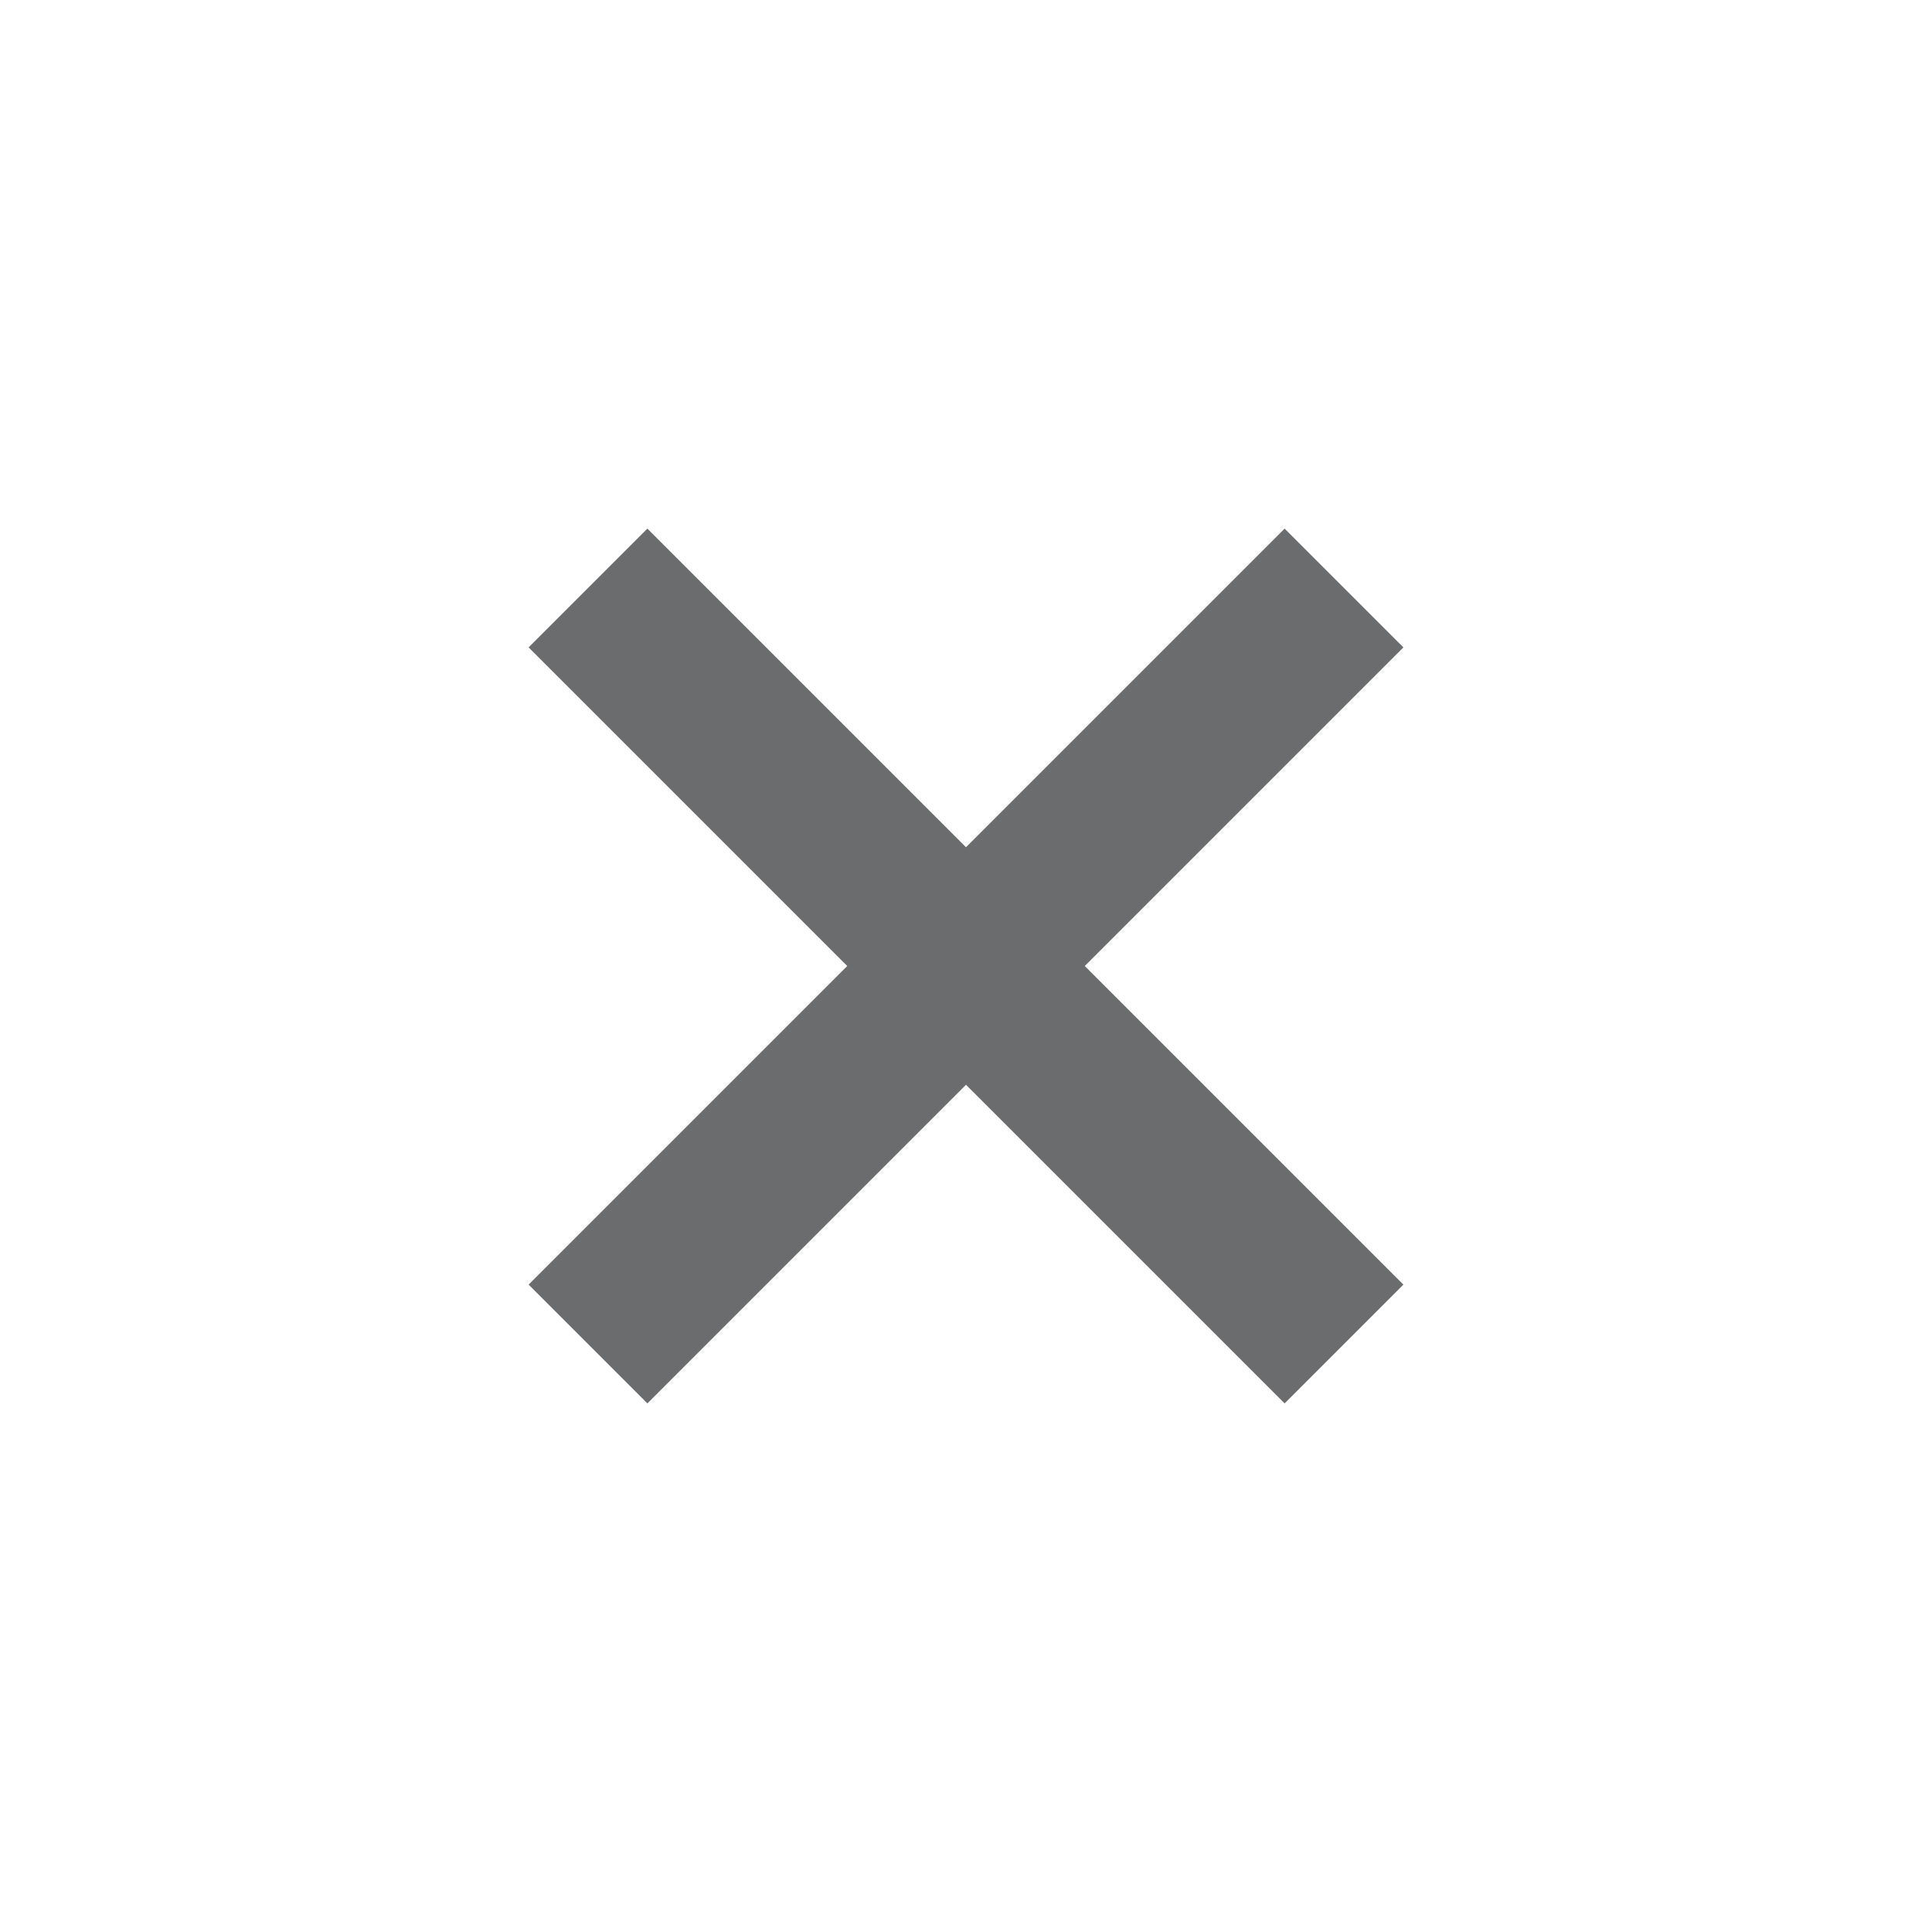
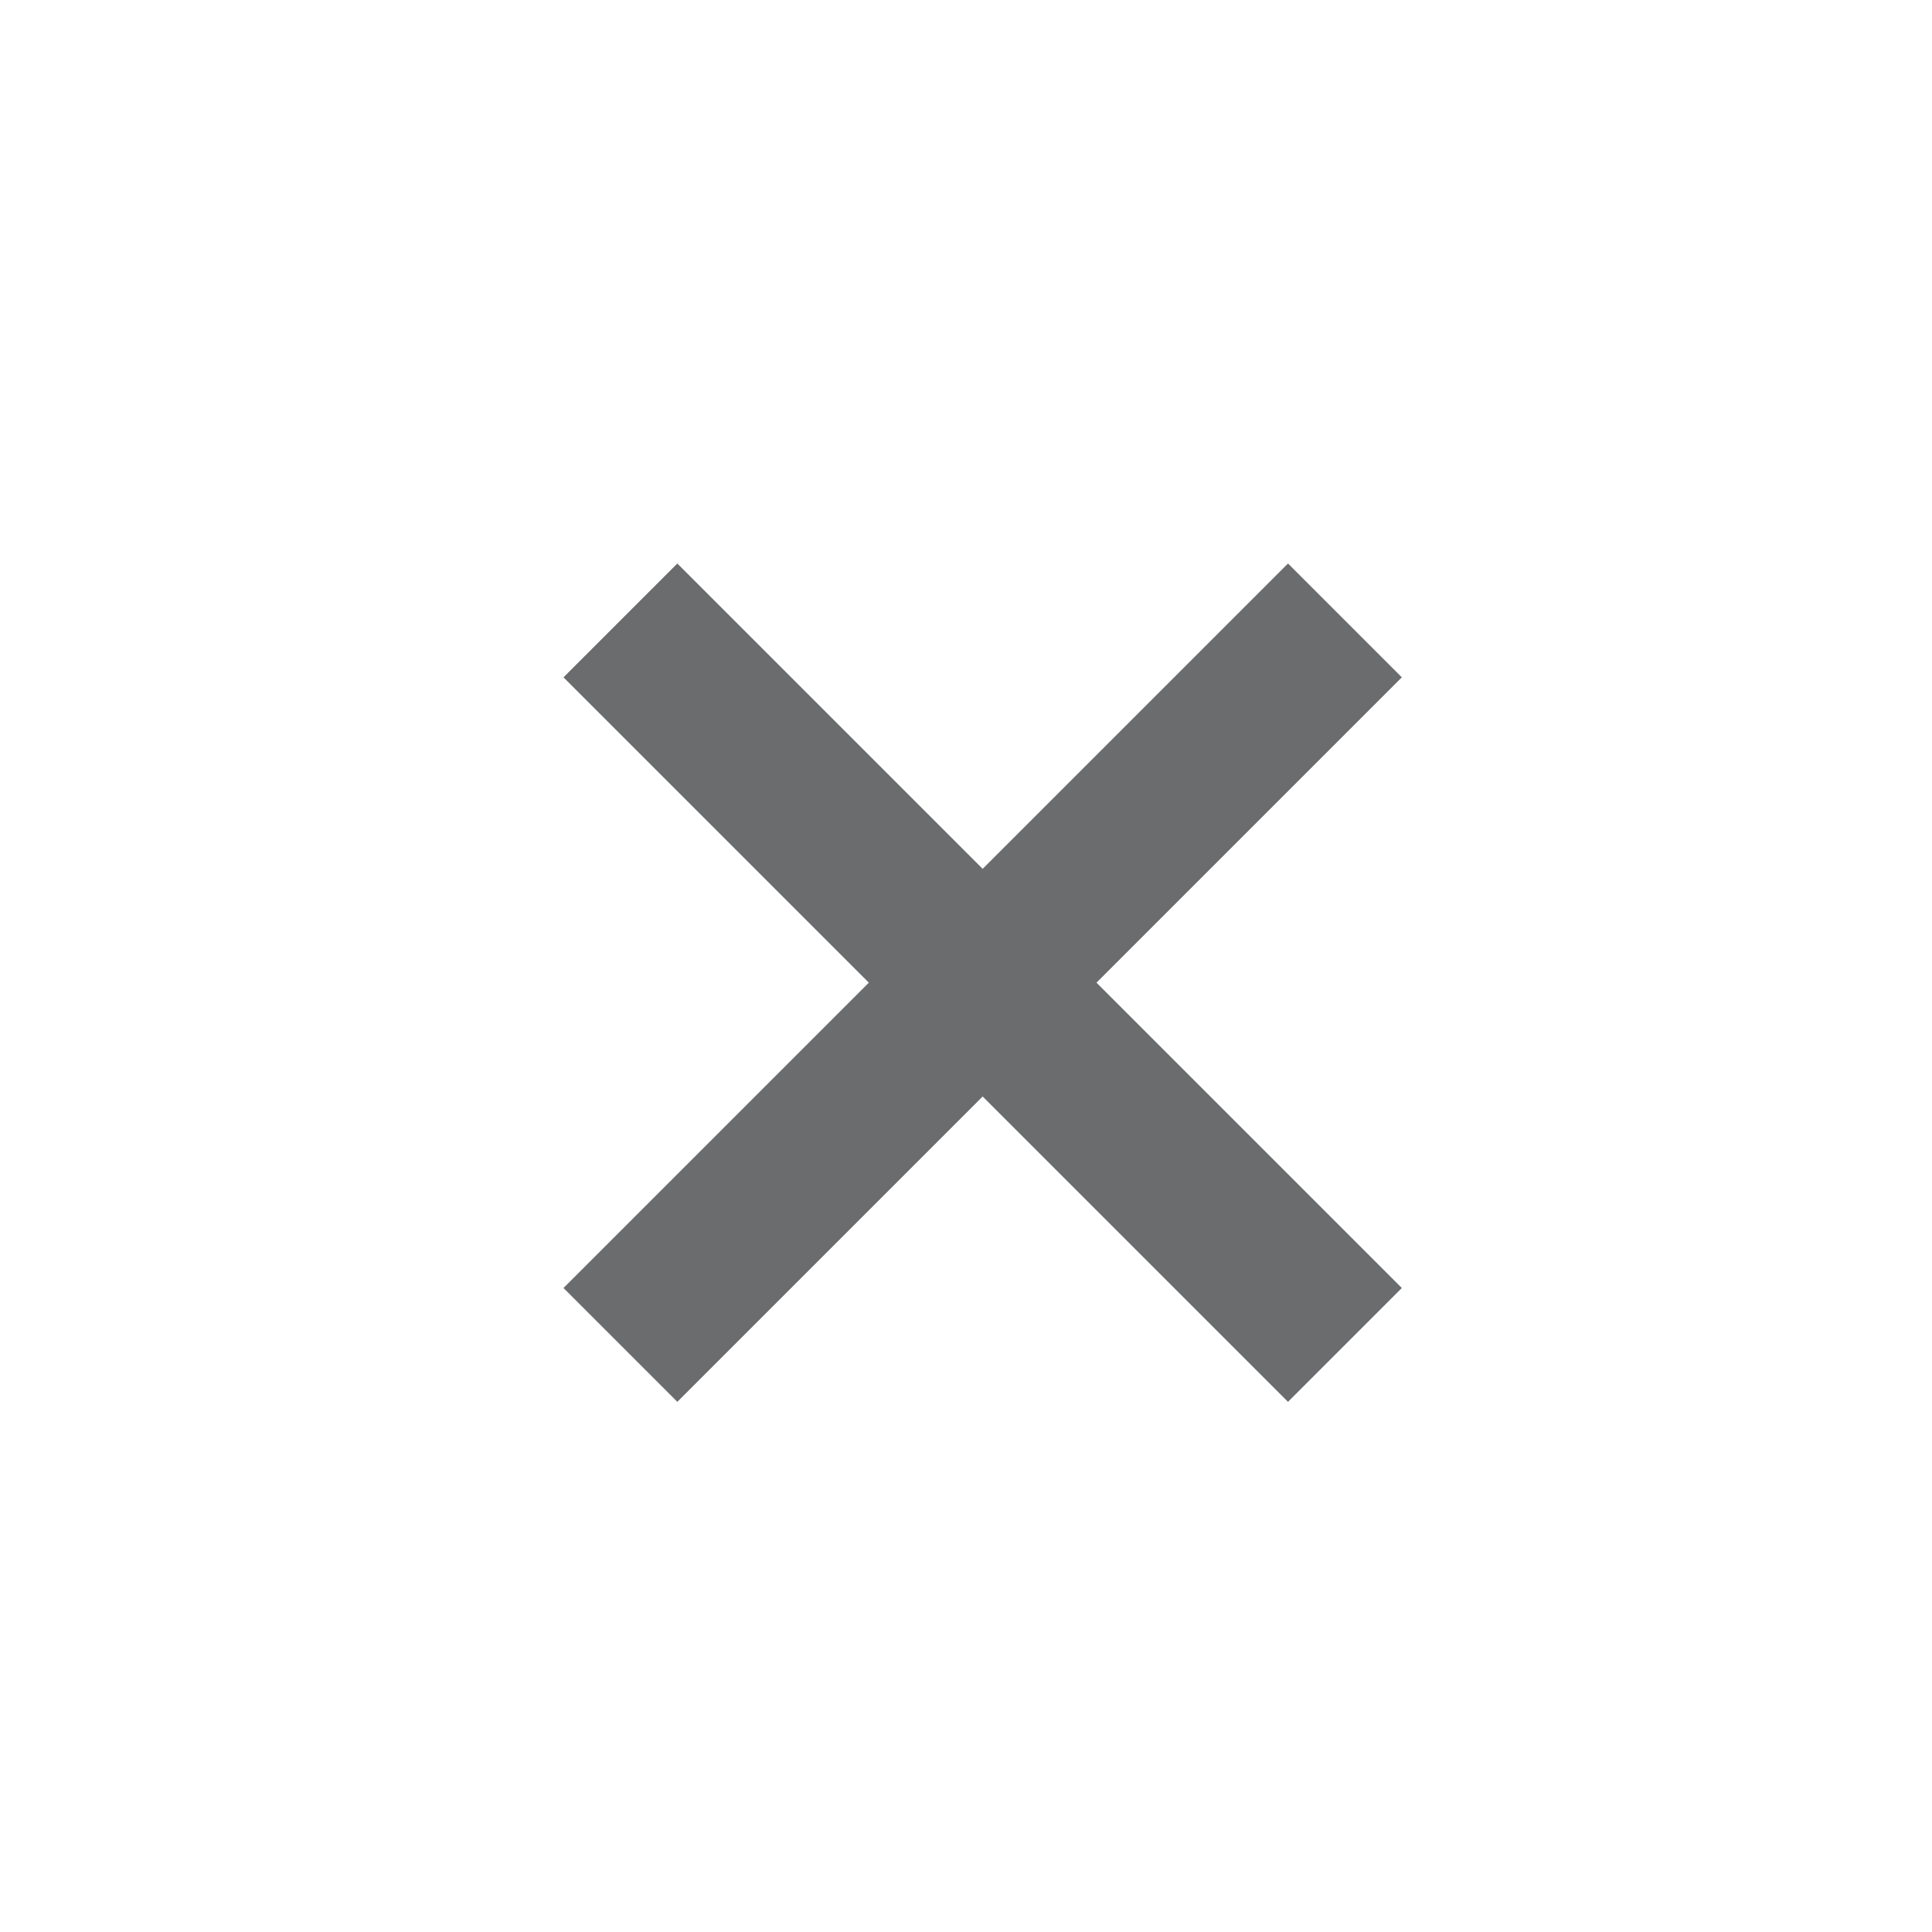
- <svg xmlns="http://www.w3.org/2000/svg" width="23" height="23" viewBox="0 0 23 23" fill="none">
-   <path fill-rule="evenodd" clip-rule="evenodd" d="M10.086 11.5L6.293 7.707L7.707 6.293L11.5 10.086L15.293 6.293L16.707 7.707L12.914 11.5L16.707 15.293L15.293 16.707L11.5 12.914L7.707 16.707L6.293 15.293L10.086 11.5Z" fill="#6A6C6E" />
+ <svg xmlns="http://www.w3.org/2000/svg" width="24" height="24" viewBox="0 0 24 24" fill="none">
+   <path fill-rule="evenodd" clip-rule="evenodd" d="M10.793 12.207L7 8.414L8.414 7L12.207 10.793L16 7L17.414 8.414L13.621 12.207L17.414 16L16 17.414L12.207 13.621L8.414 17.414L7 16L10.793 12.207Z" fill="#6A6C6E" />
</svg>
